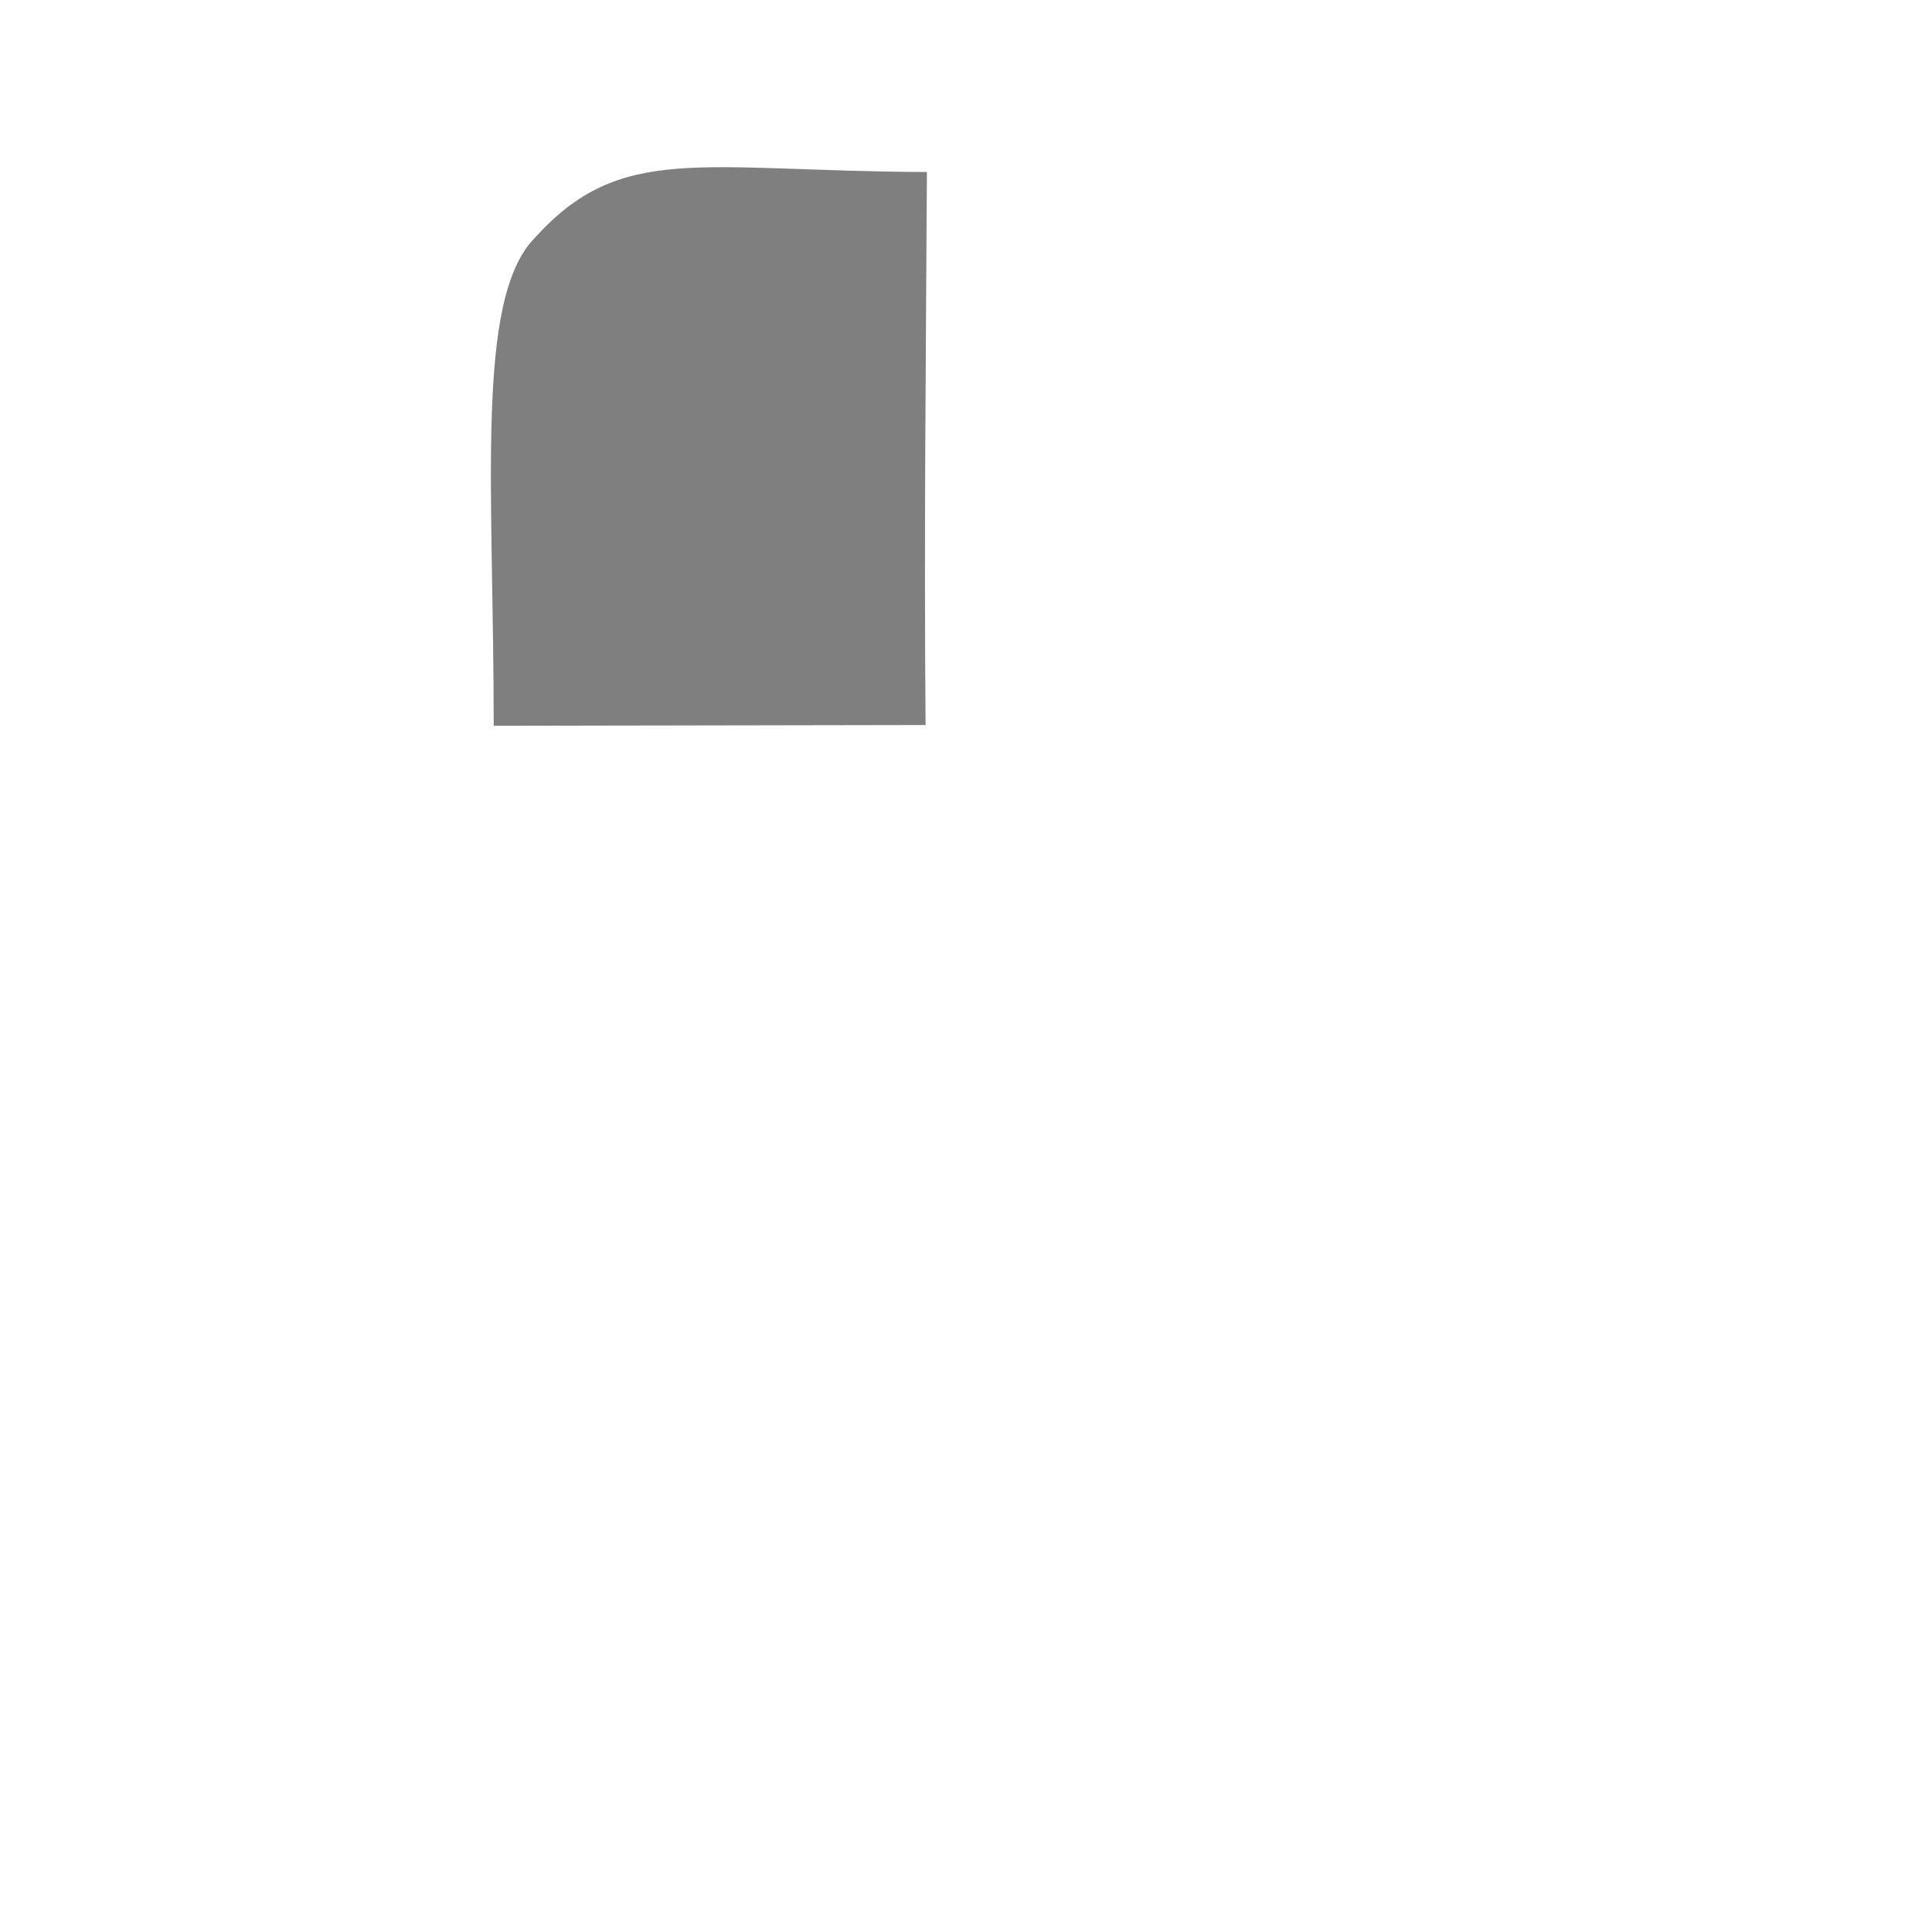
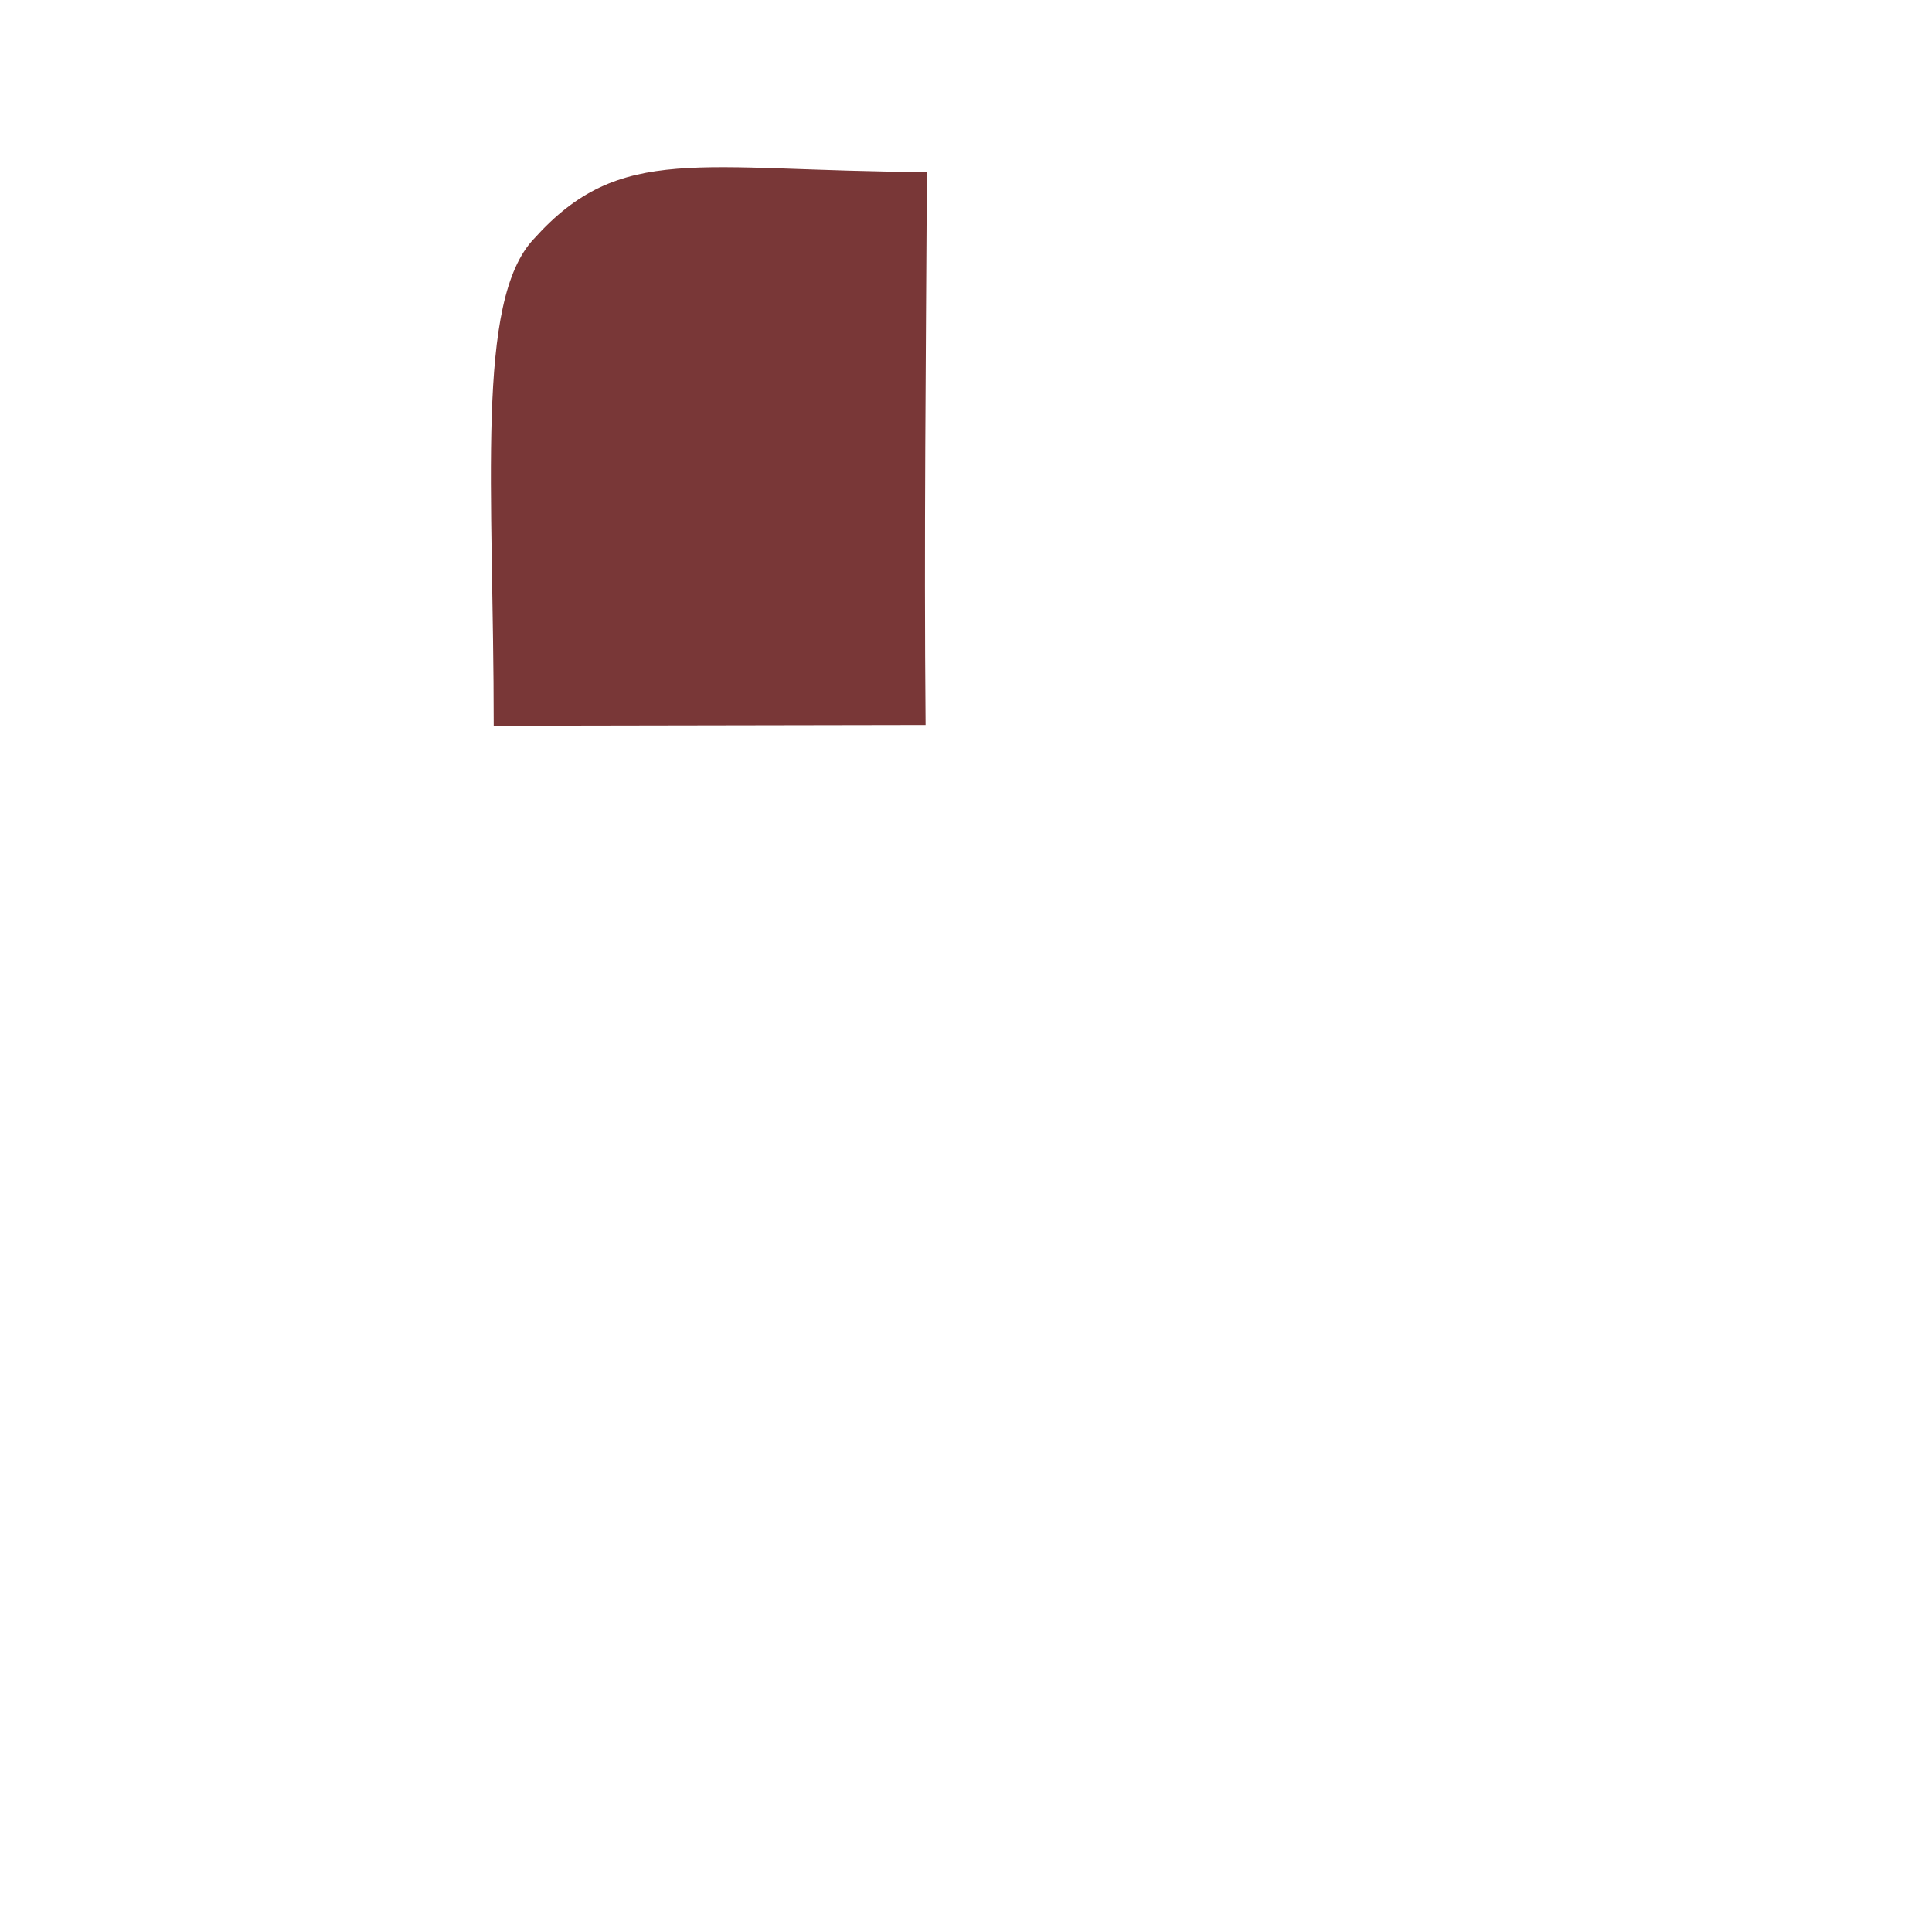
<svg xmlns="http://www.w3.org/2000/svg" xmlns:xlink="http://www.w3.org/1999/xlink" id="svg1770" height="48px" width="48px" version="1.1">
  <defs id="defs3">
    <linearGradient id="linearGradient4270">
      <stop style="stop-color:#000000;stop-opacity:1;" offset="0" id="stop4272" />
      <stop style="stop-color:#f3f3f3;stop-opacity:0.945;" offset="1" id="stop4274" />
    </linearGradient>
    <linearGradient id="linearGradient4256">
      <stop style="stop-color:#809fc1;stop-opacity:0.819" offset="0" id="stop4258" />
      <stop style="stop-color:#729fcf;stop-opacity:0;" offset="1" id="stop4260" />
    </linearGradient>
    <linearGradient id="linearGradient4237">
      <stop style="stop-color:#d2d2d2;stop-opacity:0.664;" offset="0" id="stop4239" />
      <stop style="stop-color:#000000;stop-opacity:0" offset="1" id="stop4241" />
    </linearGradient>
    <linearGradient id="linearGradient2103">
      <stop style="stop-color:#ffffff;stop-opacity:1;" offset="0" id="stop2105" />
      <stop style="stop-color:#ebebed;stop-opacity:1;" offset="1" id="stop2107" />
    </linearGradient>
    <linearGradient id="linearGradient2064">
      <stop style="stop-color:#b2b2b2;stop-opacity:1;" offset="0" id="stop2066" />
      <stop style="stop-color:#dcdcde;stop-opacity:1;" offset="1" id="stop2068" />
    </linearGradient>
    <linearGradient id="linearGradient2052">
      <stop style="stop-color:#aaaaaa;stop-opacity:1;" offset="0" id="stop2054" />
      <stop style="stop-color:#c8c8ca;stop-opacity:1;" offset="1" id="stop2056" />
    </linearGradient>
    <linearGradient id="linearGradient1784">
      <stop id="stop1785" offset="0" style="stop-color:#ffffff;stop-opacity:1;" />
      <stop id="stop1786" offset="1" style="stop-color:#dcdcde;stop-opacity:1;" />
    </linearGradient>
    <linearGradient y2="549.613" x2="511.689" y1="259.819" x1="250.054" gradientTransform="matrix(1.593044,0,0,1.241206,-129.6924,-73.34169)" gradientUnits="userSpaceOnUse" id="linearGradient1789" xlink:href="#linearGradient1784" />
    <linearGradient gradientUnits="userSpaceOnUse" y2="1222.128" x2="69.097" y1="1468.668" x1="205.673" gradientTransform="matrix(2.470094,0,0,0.404843,-5.695438,24.53693)" id="linearGradient1794" xlink:href="#linearGradient2052" />
    <linearGradient gradientUnits="userSpaceOnUse" y2="65.462" x2="1180.534" y1="284.347" x1="1390.407" gradientTransform="matrix(0.493865,0,0,2.024845,-5.695438,24.53693)" id="linearGradient1804" xlink:href="#linearGradient2064" />
    <linearGradient y2="549.613" x2="511.689" y1="259.819" x1="250.054" gradientTransform="matrix(1.593044,0,0,1.241206,-129.6924,-73.34169)" gradientUnits="userSpaceOnUse" id="linearGradient2083" xlink:href="#linearGradient1784" />
    <linearGradient y2="1222.128" x2="69.097" y1="1468.668" x1="205.673" gradientTransform="matrix(2.470094,0,0,0.404843,-5.695438,24.53693)" gradientUnits="userSpaceOnUse" id="linearGradient2085" xlink:href="#linearGradient2052" />
    <linearGradient y2="65.462" x2="1180.534" y1="284.347" x1="1390.407" gradientTransform="matrix(0.493865,0,0,2.024845,-5.695438,24.53693)" gradientUnits="userSpaceOnUse" id="linearGradient2087" xlink:href="#linearGradient2064" />
    <radialGradient xlink:href="#linearGradient4256" id="radialGradient4264" cx="31.908" cy="29.354" fx="31.908" fy="29.354" r="9.344" gradientTransform="matrix(1.347349,4.2658863e-8,-6.9407817e-8,2.192195,-11.08326,-34.21745)" gradientUnits="userSpaceOnUse" />
    <linearGradient xlink:href="#linearGradient4270" id="linearGradient4282" gradientUnits="userSpaceOnUse" x1="31.36" y1="8.405" x2="3.772" y2="8.405" gradientTransform="translate(0,-0.116931)" />
  </defs>
  <g id="layer1">
-     <path style="font-size:medium;font-style:normal;font-variant:normal;font-weight:normal;font-stretch:normal;text-indent:0;text-align:start;text-decoration:none;line-height:normal;letter-spacing:normal;word-spacing:normal;text-transform:none;direction:ltr;block-progression:tb;writing-mode:lr-tb;text-anchor:start;color:#000000;fill:#000000;fill-opacity:0.502;fill-rule:nonzero;stroke:none;stroke-width:1;marker:none;visibility:visible;display:inline;overflow:visible;enable-background:accumulate;font-family:aakar;-inkscape-font-specification:aakar" d="m 13.263,5.935 c -1.46,1.545 -0.997,6.188 -0.997,12.097 0,0 10.73,-0.019 10.73,-0.019 -0.04,-4.586 0.008,-9.157 0.033,-13.739 -5.691,-0.026 -7.608,-0.745 -9.766,1.662 z" id="rect4600" />
+     <path style="font-size:medium;font-style:normal;font-variant:normal;font-weight:normal;font-stretch:normal;text-indent:0;text-align:start;text-decoration:none;line-height:normal;letter-spacing:normal;word-spacing:normal;text-transform:none;direction:ltr;block-progression:tb;writing-mode:lr-tb;text-anchor:start;color:#000000;fill:#550000;fill-opacity:0.784;fill-rule:nonzero;stroke:none;stroke-width:1;marker:none;visibility:visible;display:inline;overflow:visible;enable-background:accumulate;font-family:aakar;-inkscape-font-specification:aakar" d="m 13.263,5.935 c -1.46,1.545 -0.997,6.188 -0.997,12.097 0,0 10.73,-0.019 10.73,-0.019 -0.04,-4.586 0.008,-9.157 0.033,-13.739 -5.691,-0.026 -7.608,-0.745 -9.766,1.662 z" id="rect4600" />
  </g>
</svg>
